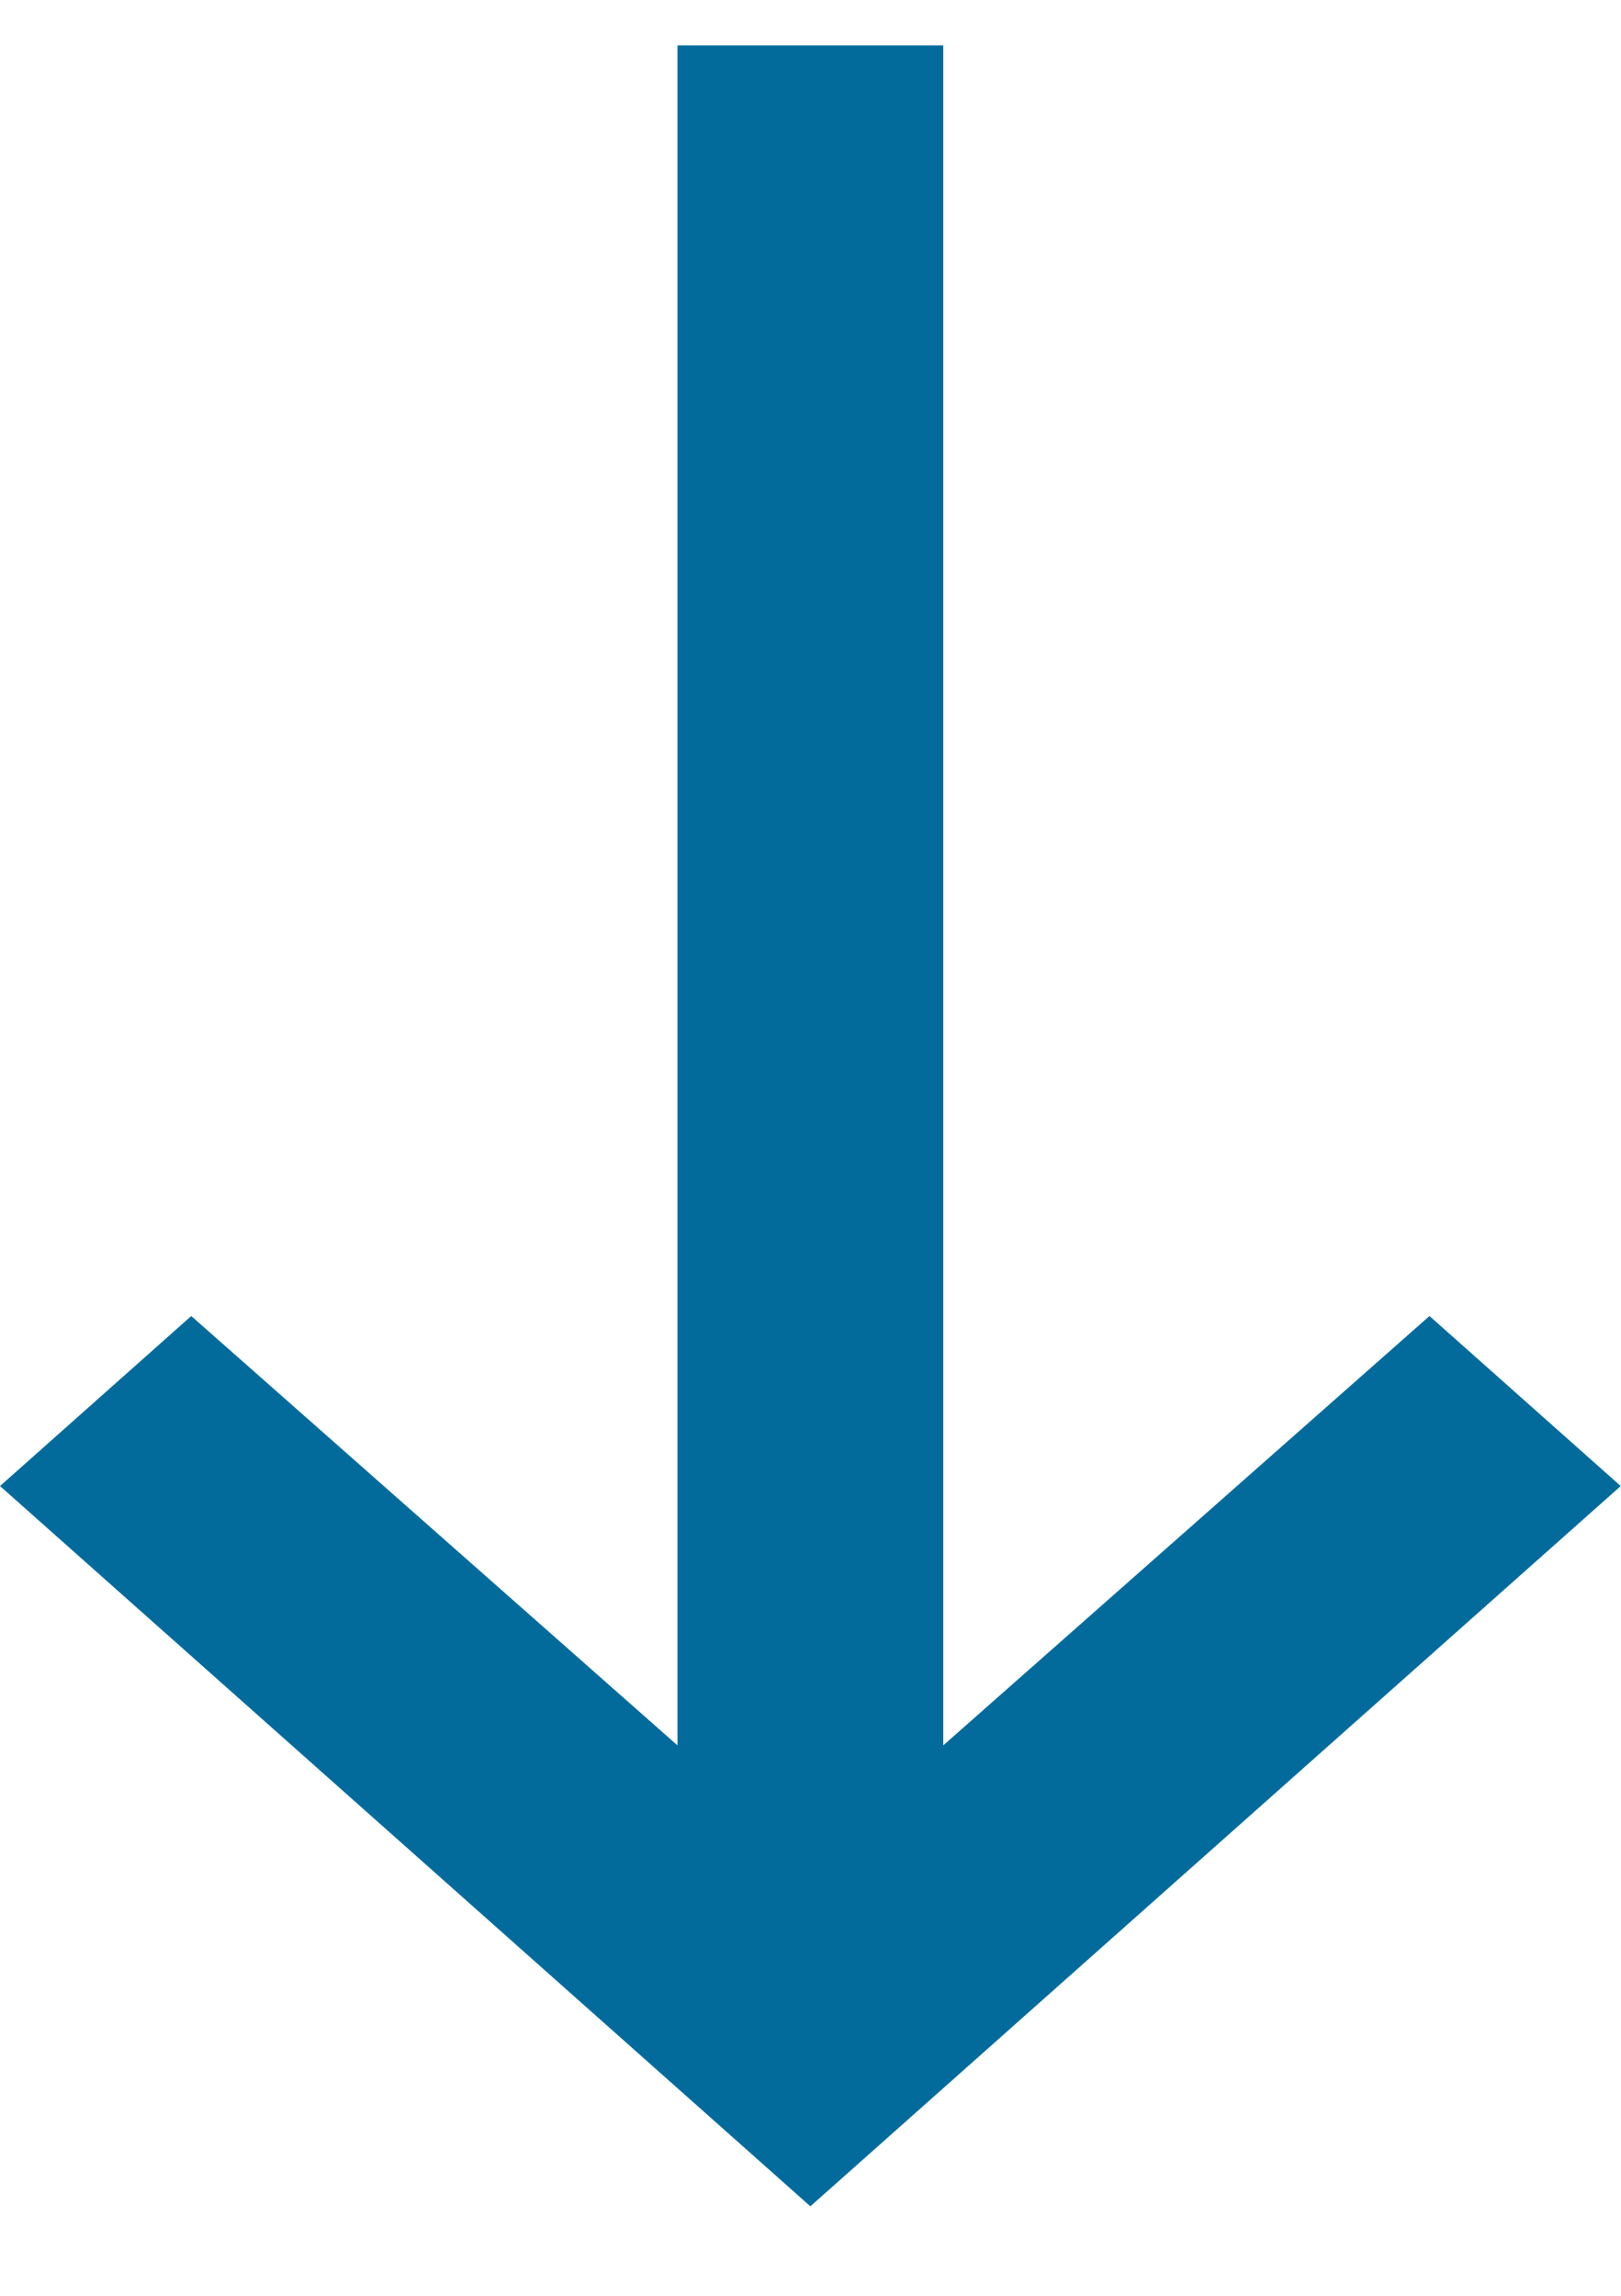
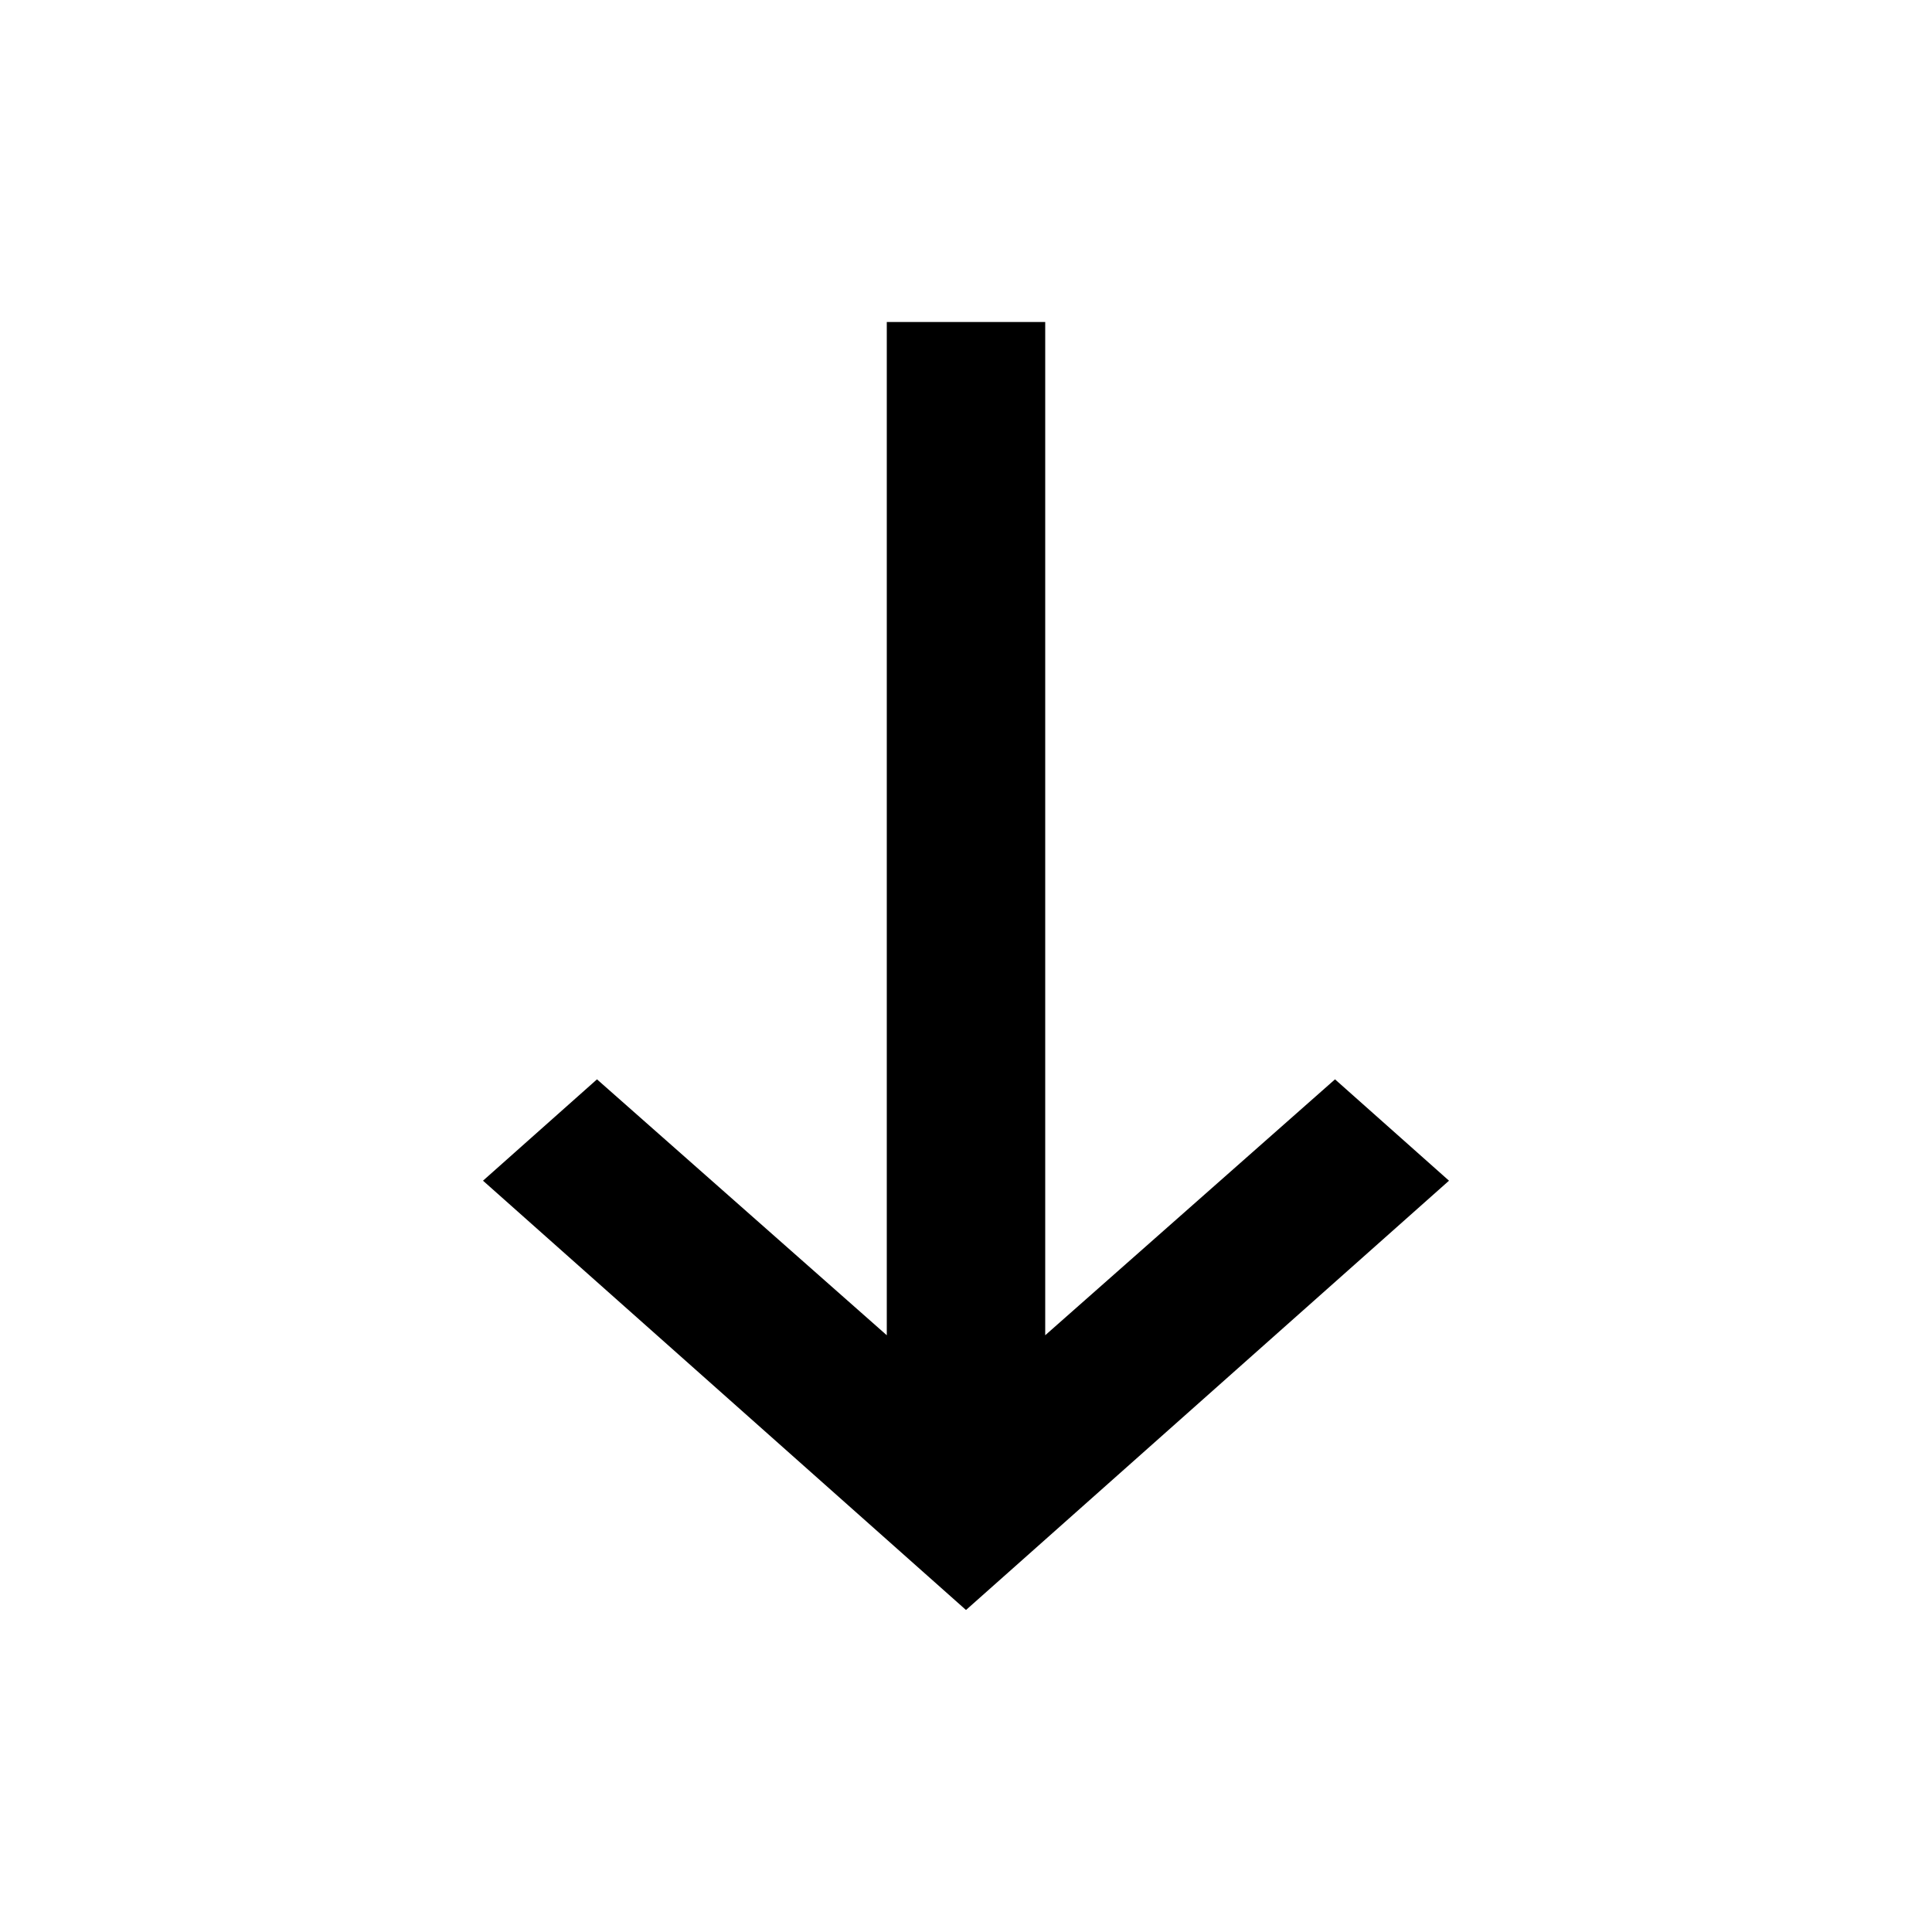
- <svg xmlns="http://www.w3.org/2000/svg" width="12" height="17" viewBox="0 0 12 17" fill="none">
-   <path fill-rule="evenodd" clip-rule="evenodd" d="M6.984 0.336L5.016 0.336L5.016 12.923L1.416 9.744L-2.94029e-07 11.003L6 16.336L12 11.003L10.584 9.744L6.984 12.923L6.984 0.336Z" fill="#026B9C" />
+ <svg xmlns="http://www.w3.org/2000/svg" width="24" height="24" viewBox="0 0 24 24">
+   <path fill-rule="evenodd" clip-rule="evenodd" d="M12.984 4H11.016V16.587L7.416 13.408L6 14.667L12 20L18 14.667L16.584 13.408L12.984 16.587V4Z" class="fill-1" fill="black" />
</svg>
